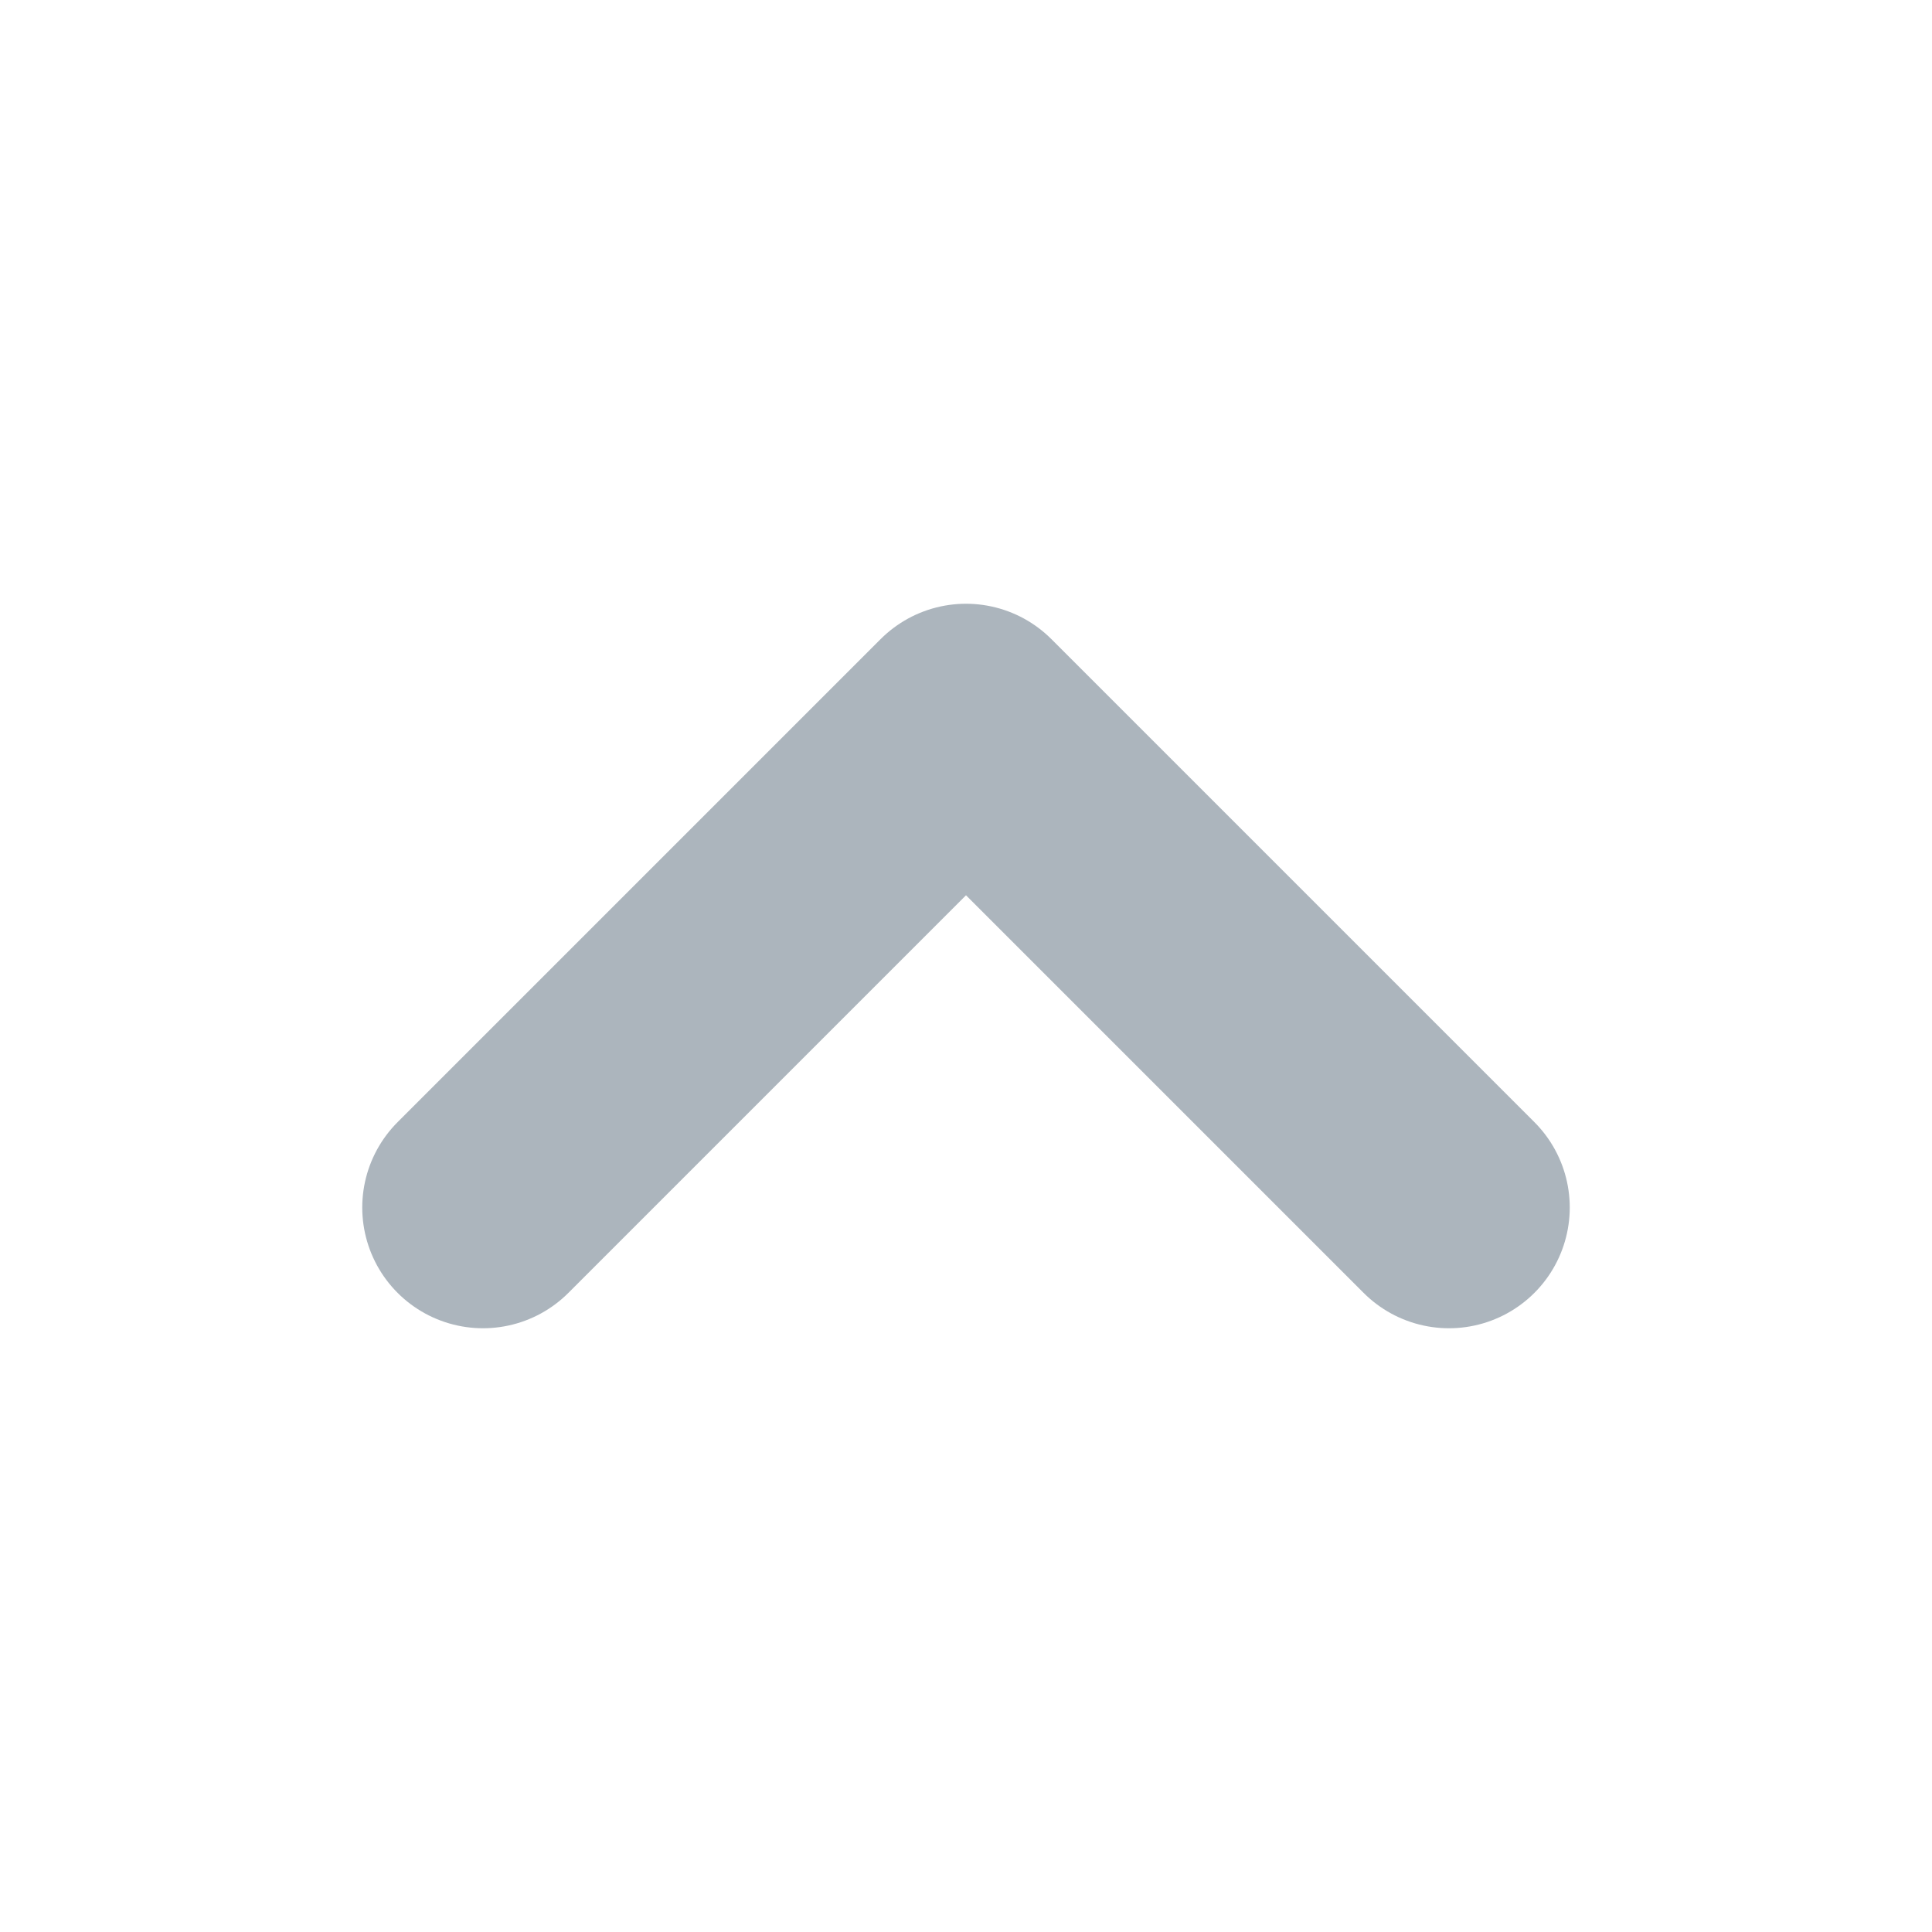
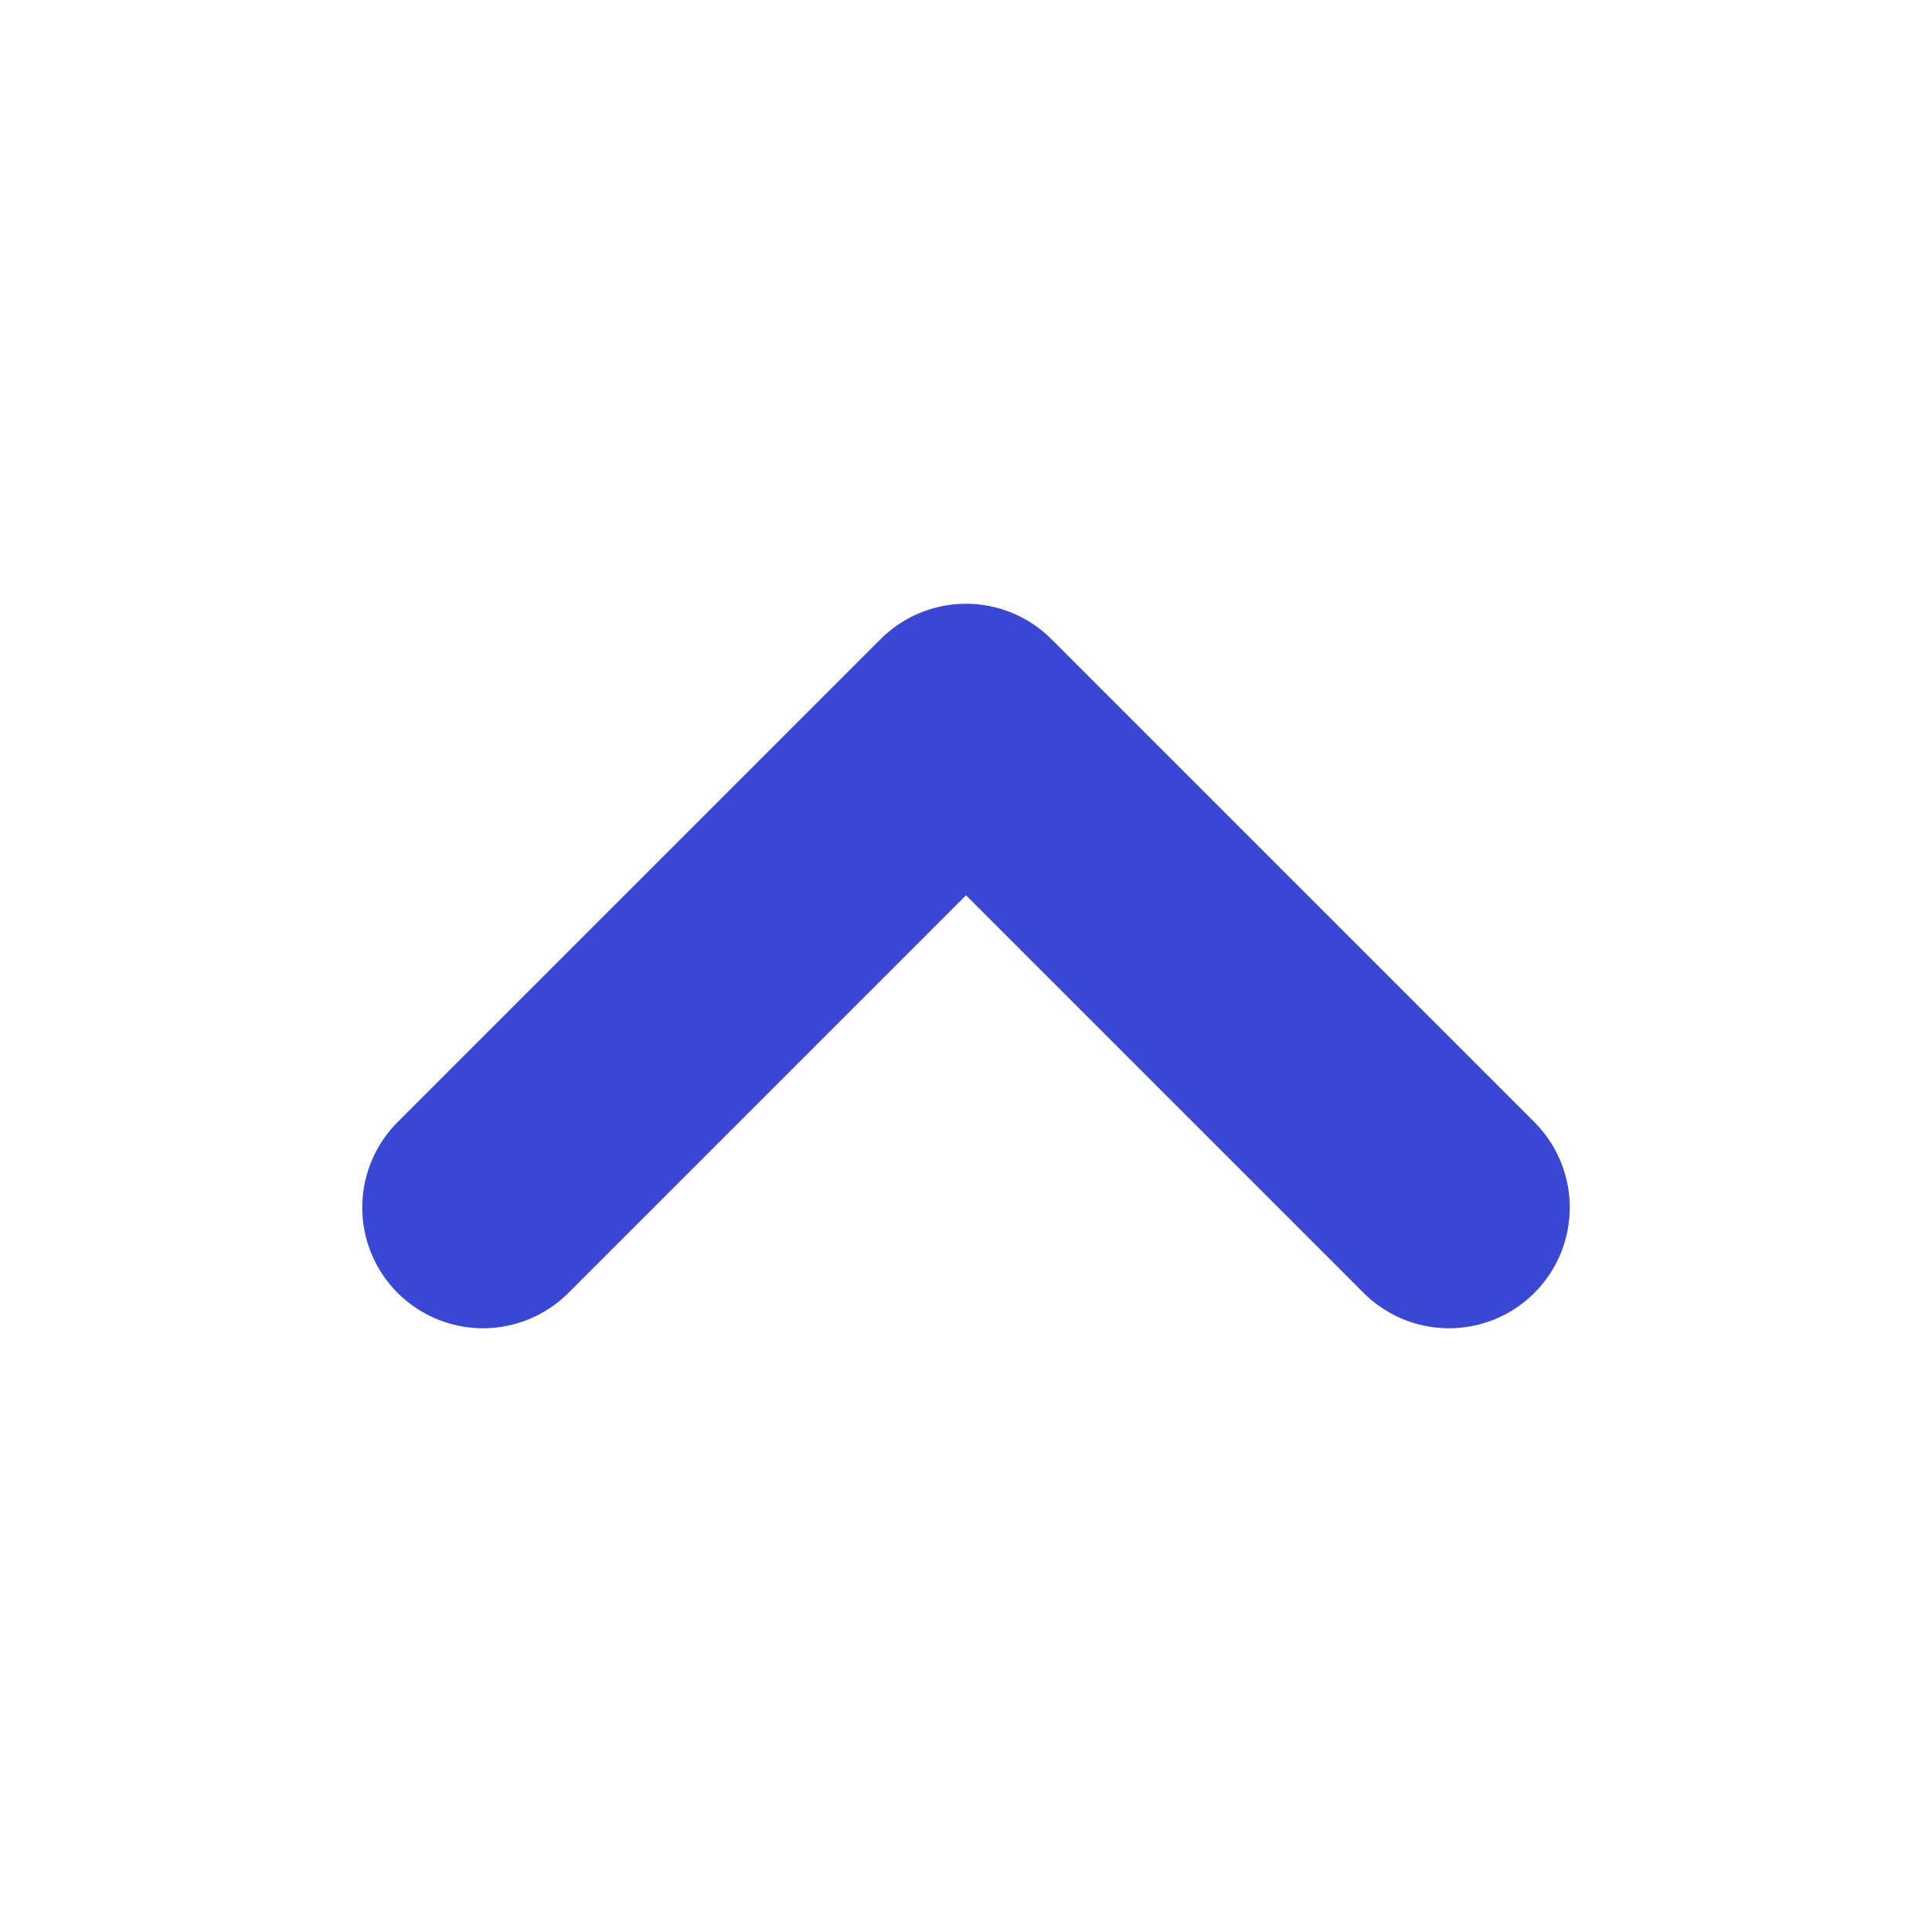
- <svg xmlns="http://www.w3.org/2000/svg" width="30" height="30" viewBox="0 0 24 24" fill="none" stroke="#acb5bd" stroke-width="3" stroke-linecap="round" stroke-linejoin="round">
+ <svg xmlns="http://www.w3.org/2000/svg" width="30" height="30" viewBox="0 0 24 24" fill="none" stroke="#3a47d5" stroke-width="3" stroke-linecap="round" stroke-linejoin="round">
  <path d="M18 15l-6-6-6 6" />
</svg>
